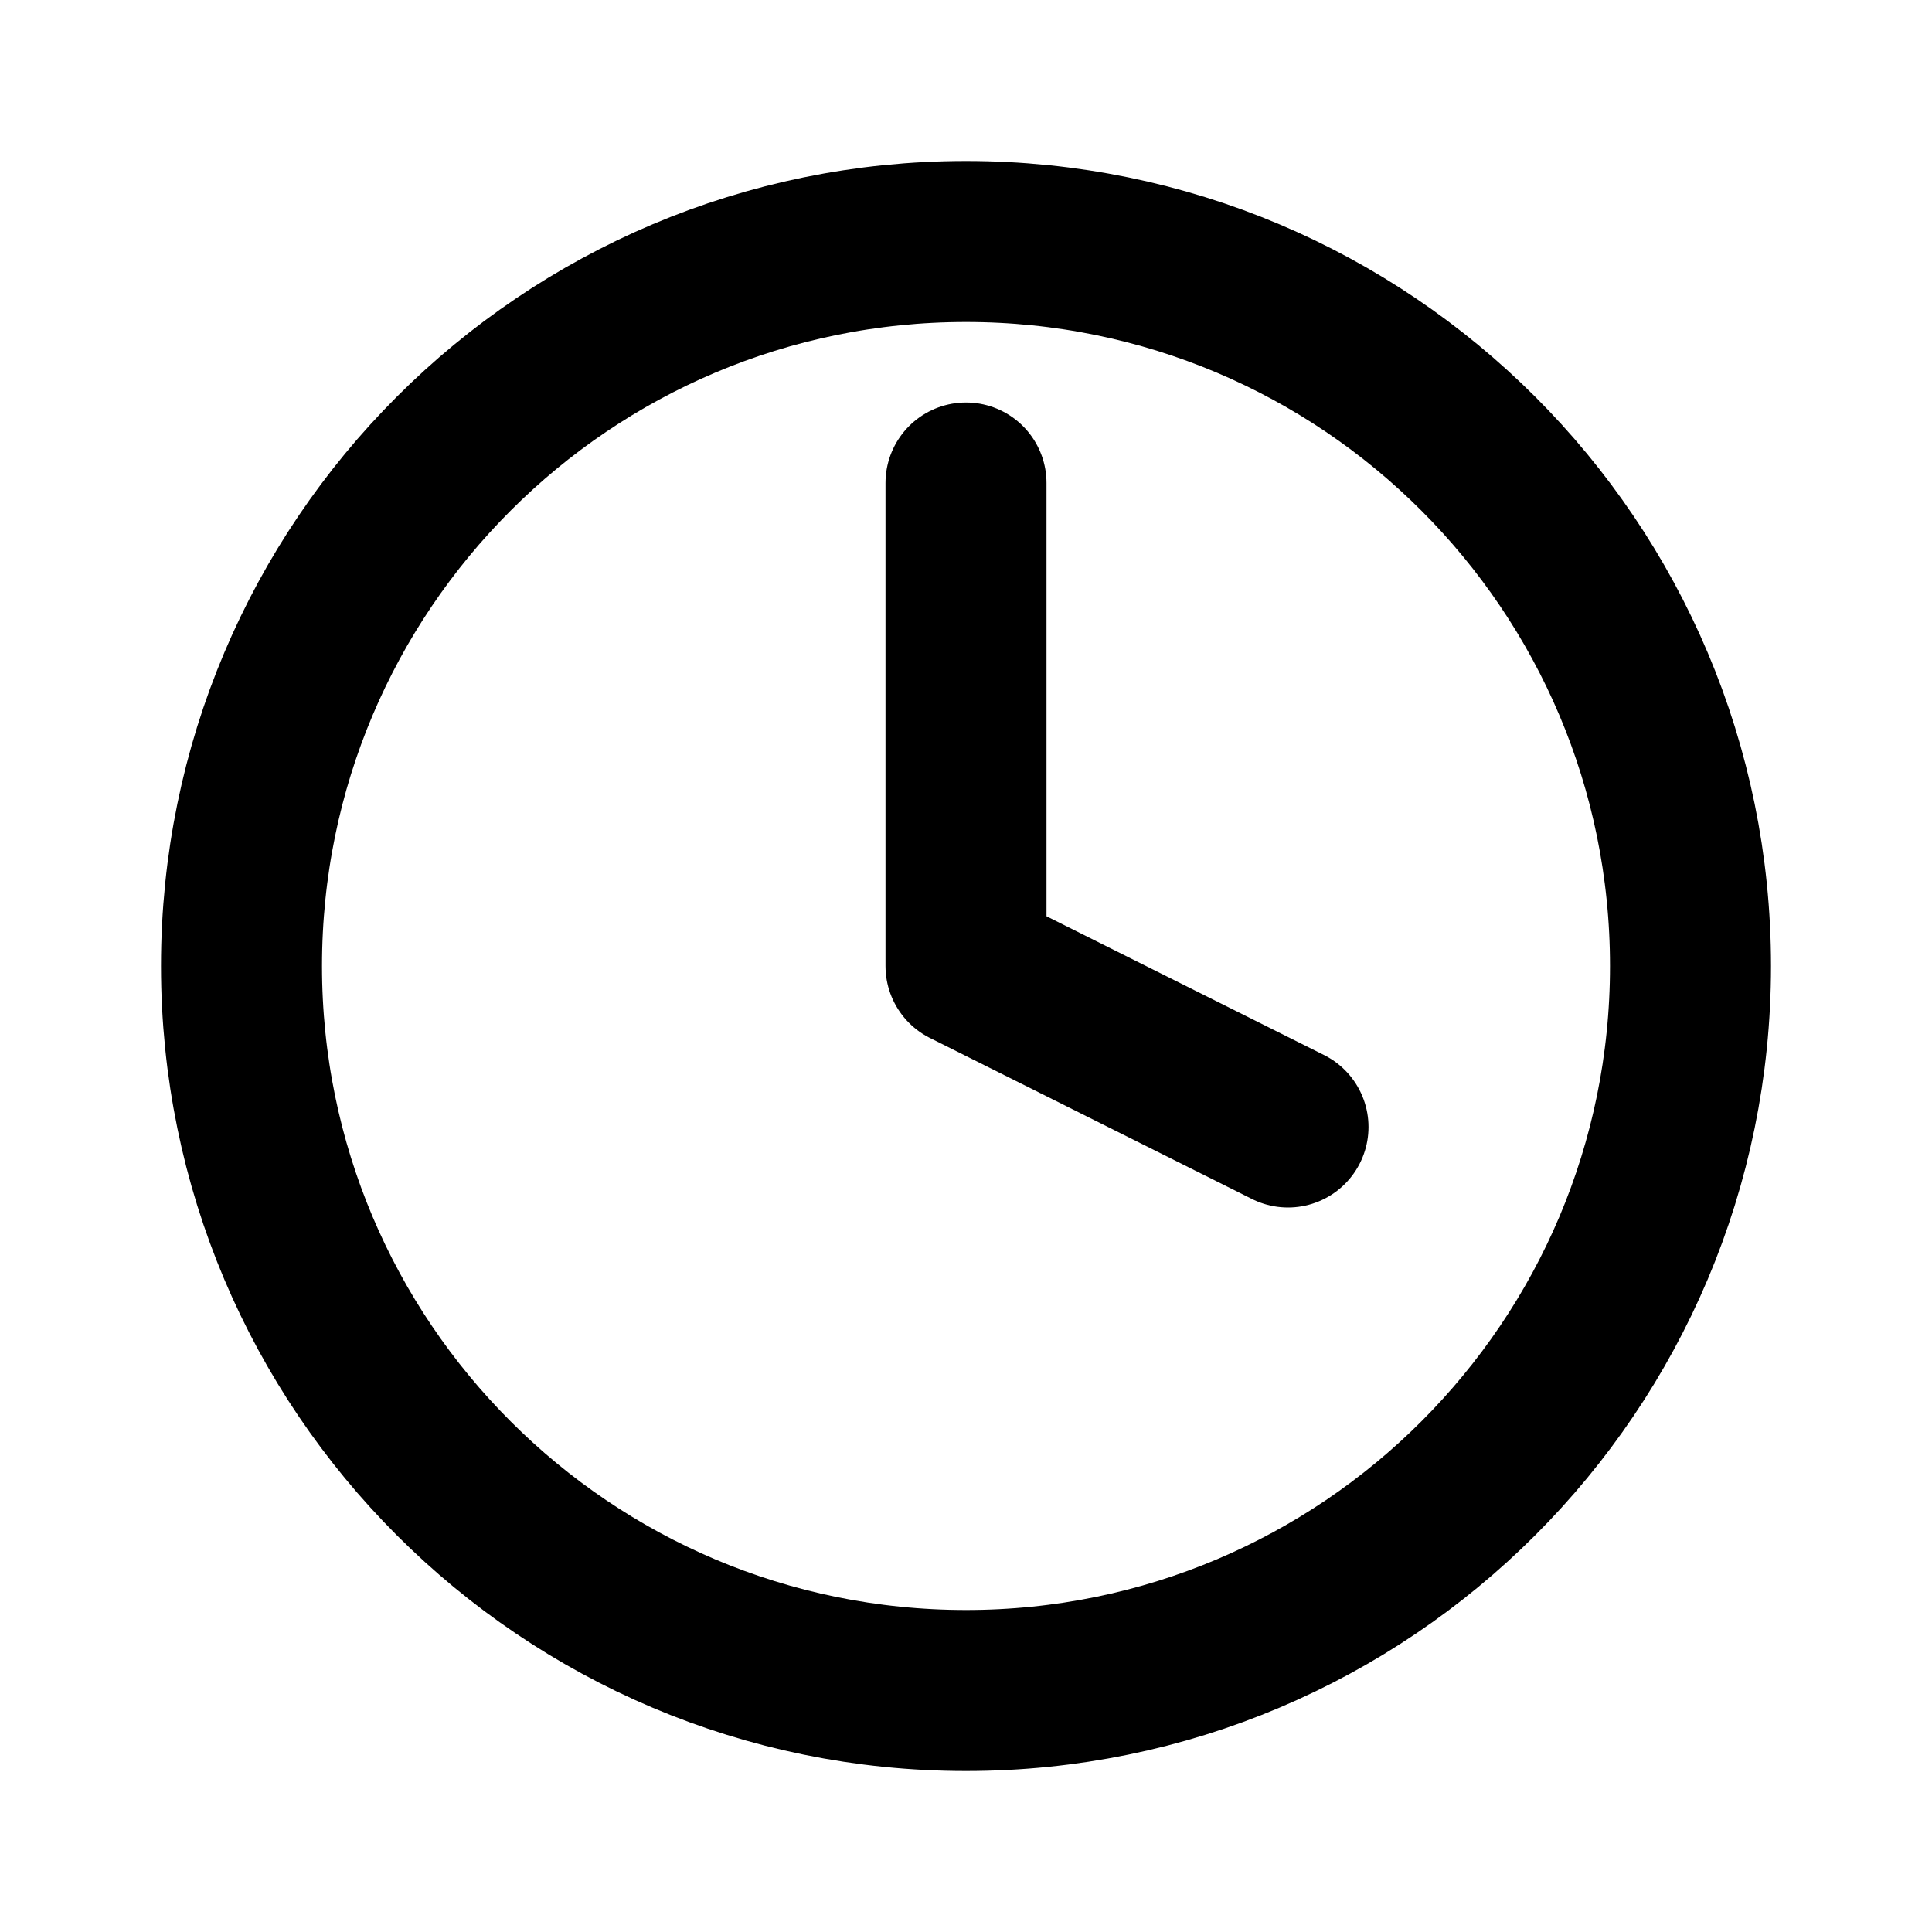
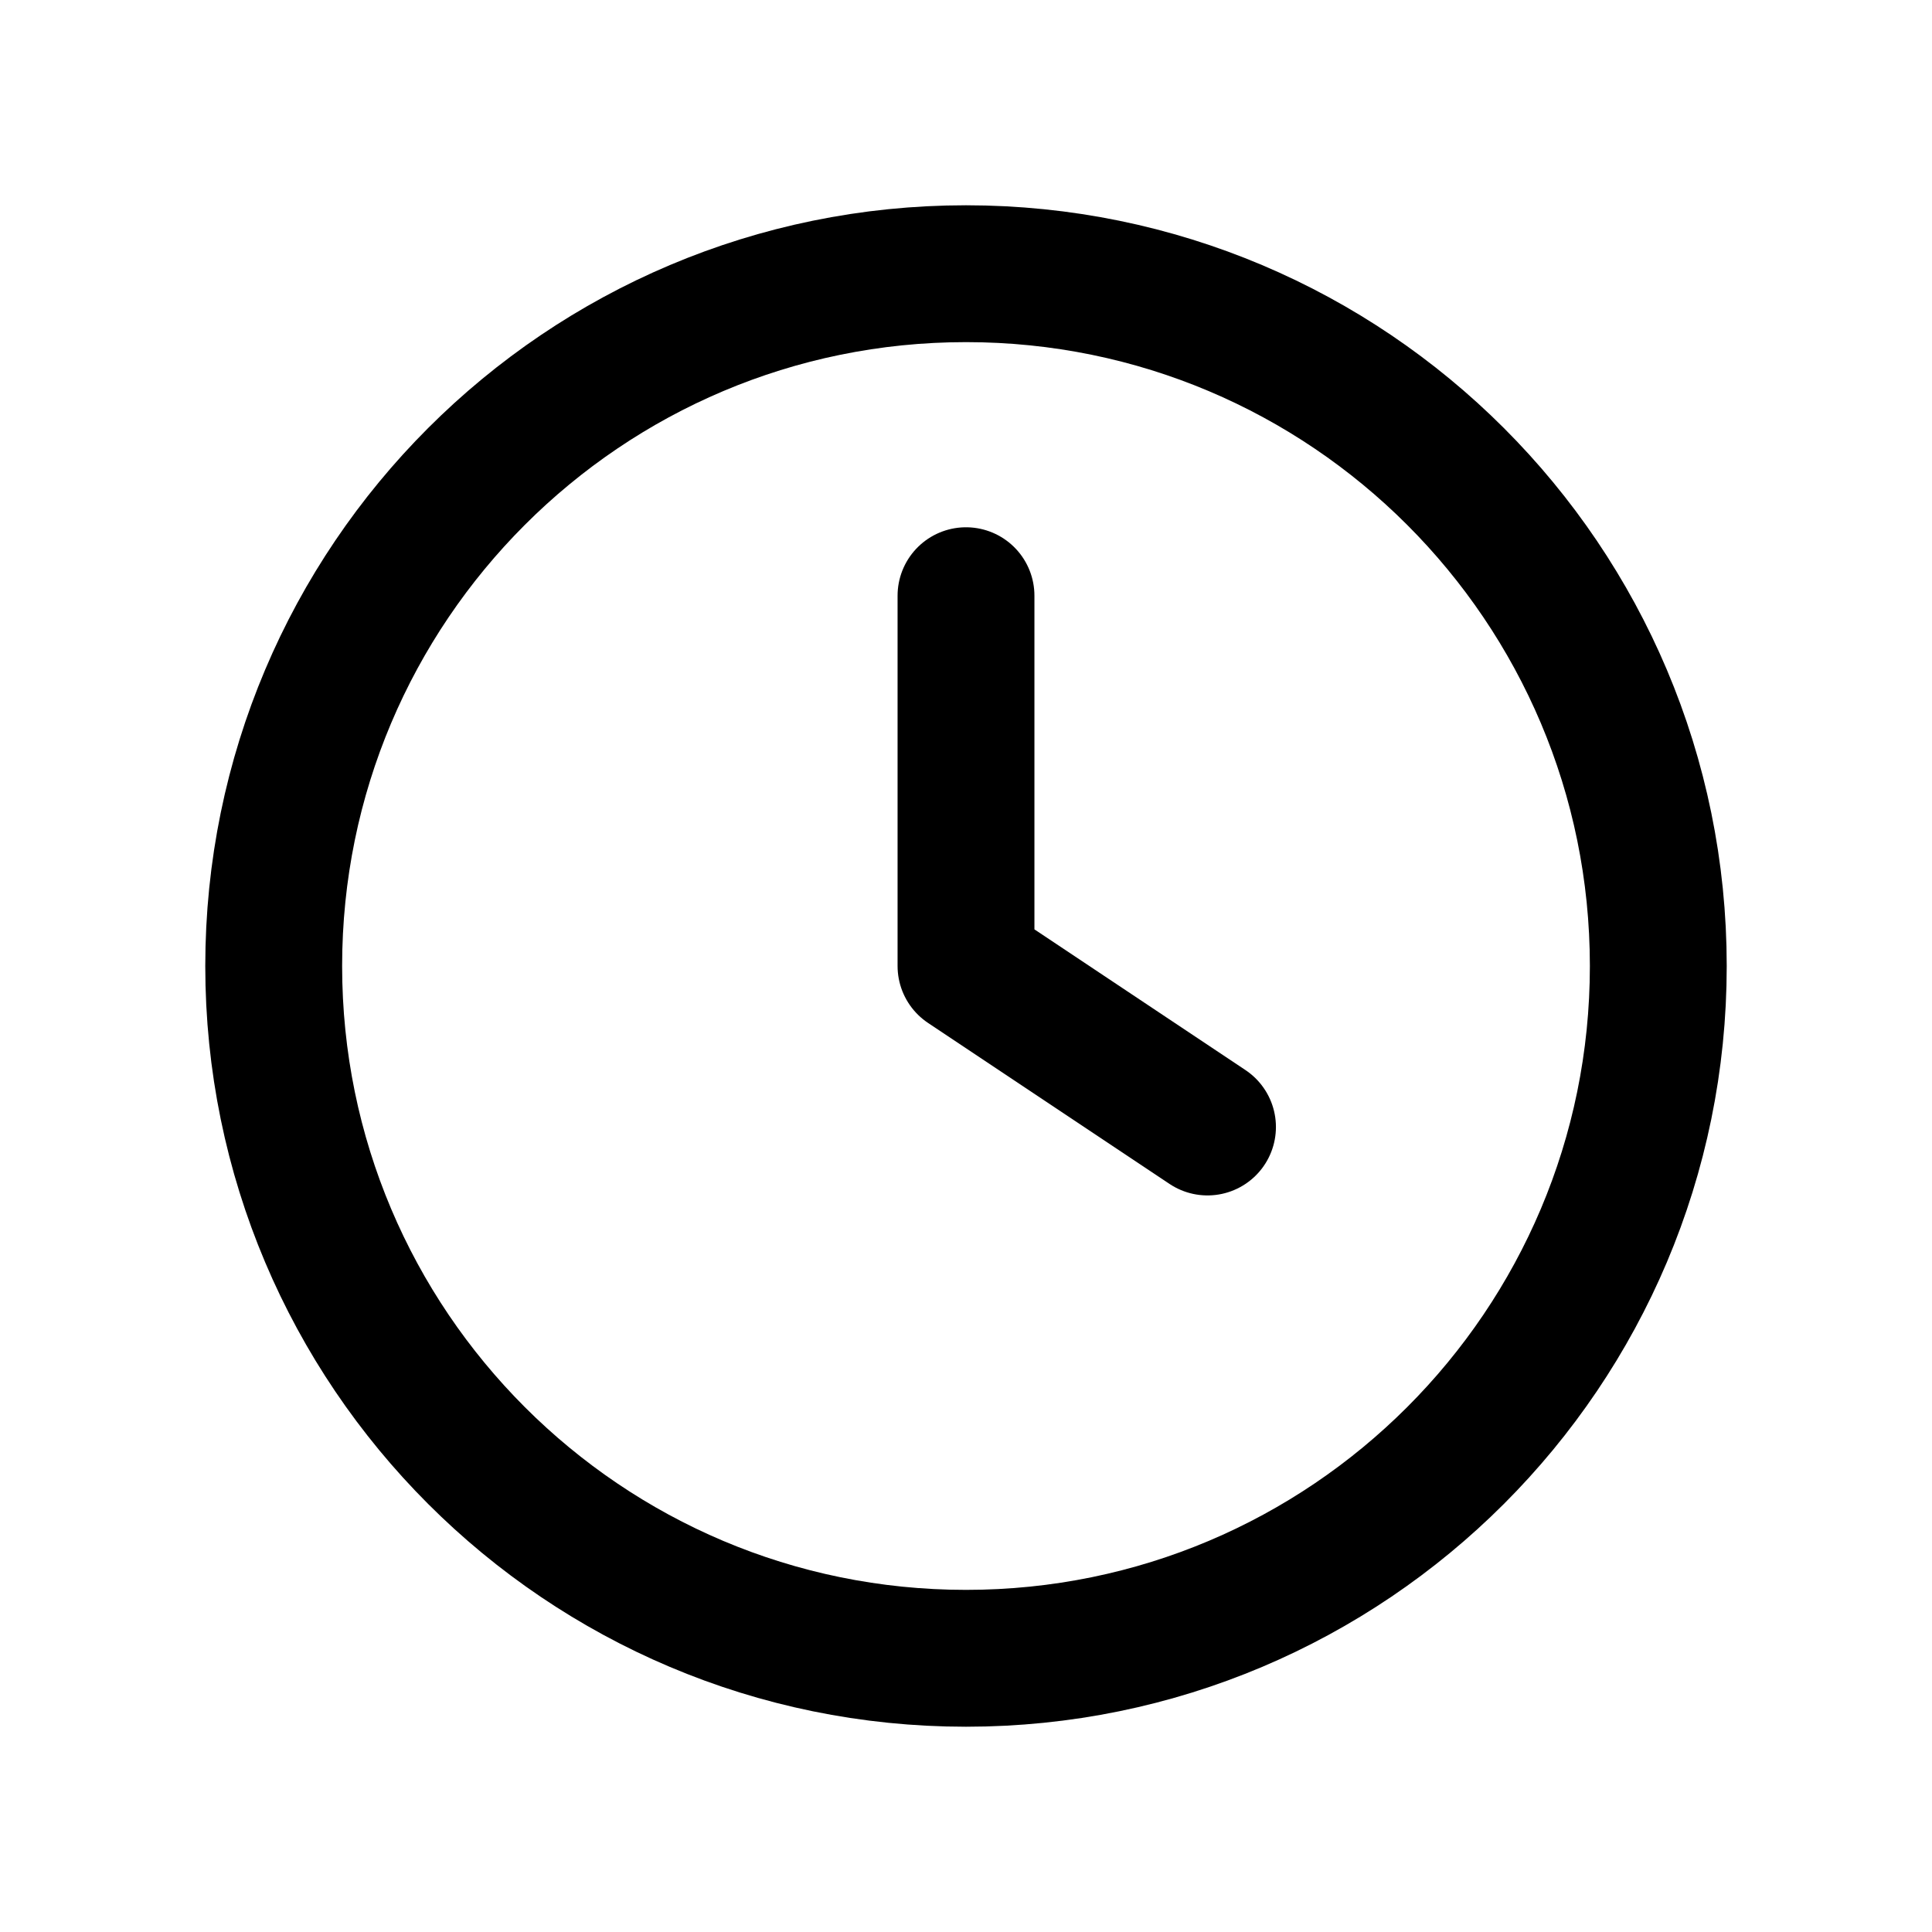
- <svg xmlns="http://www.w3.org/2000/svg" viewBox="0 0 24 24">
-   <path fill="none" stroke="currentColor" stroke-width="2" stroke-linecap="round" stroke-linejoin="round" d="M12 6v6l4 2" />
-   <circle cx="12" cy="12" r="9" fill="none" stroke="currentColor" stroke-width="2" />
+ <svg viewBox="0 0 24 24" fill="none" stroke="currentColor" stroke-width="1.7" stroke-linecap="round" stroke-linejoin="round">
+   <circle cx="12" cy="12" r="8.6" />
+   <path d="M12 7.4V12l3 2" />
</svg>
